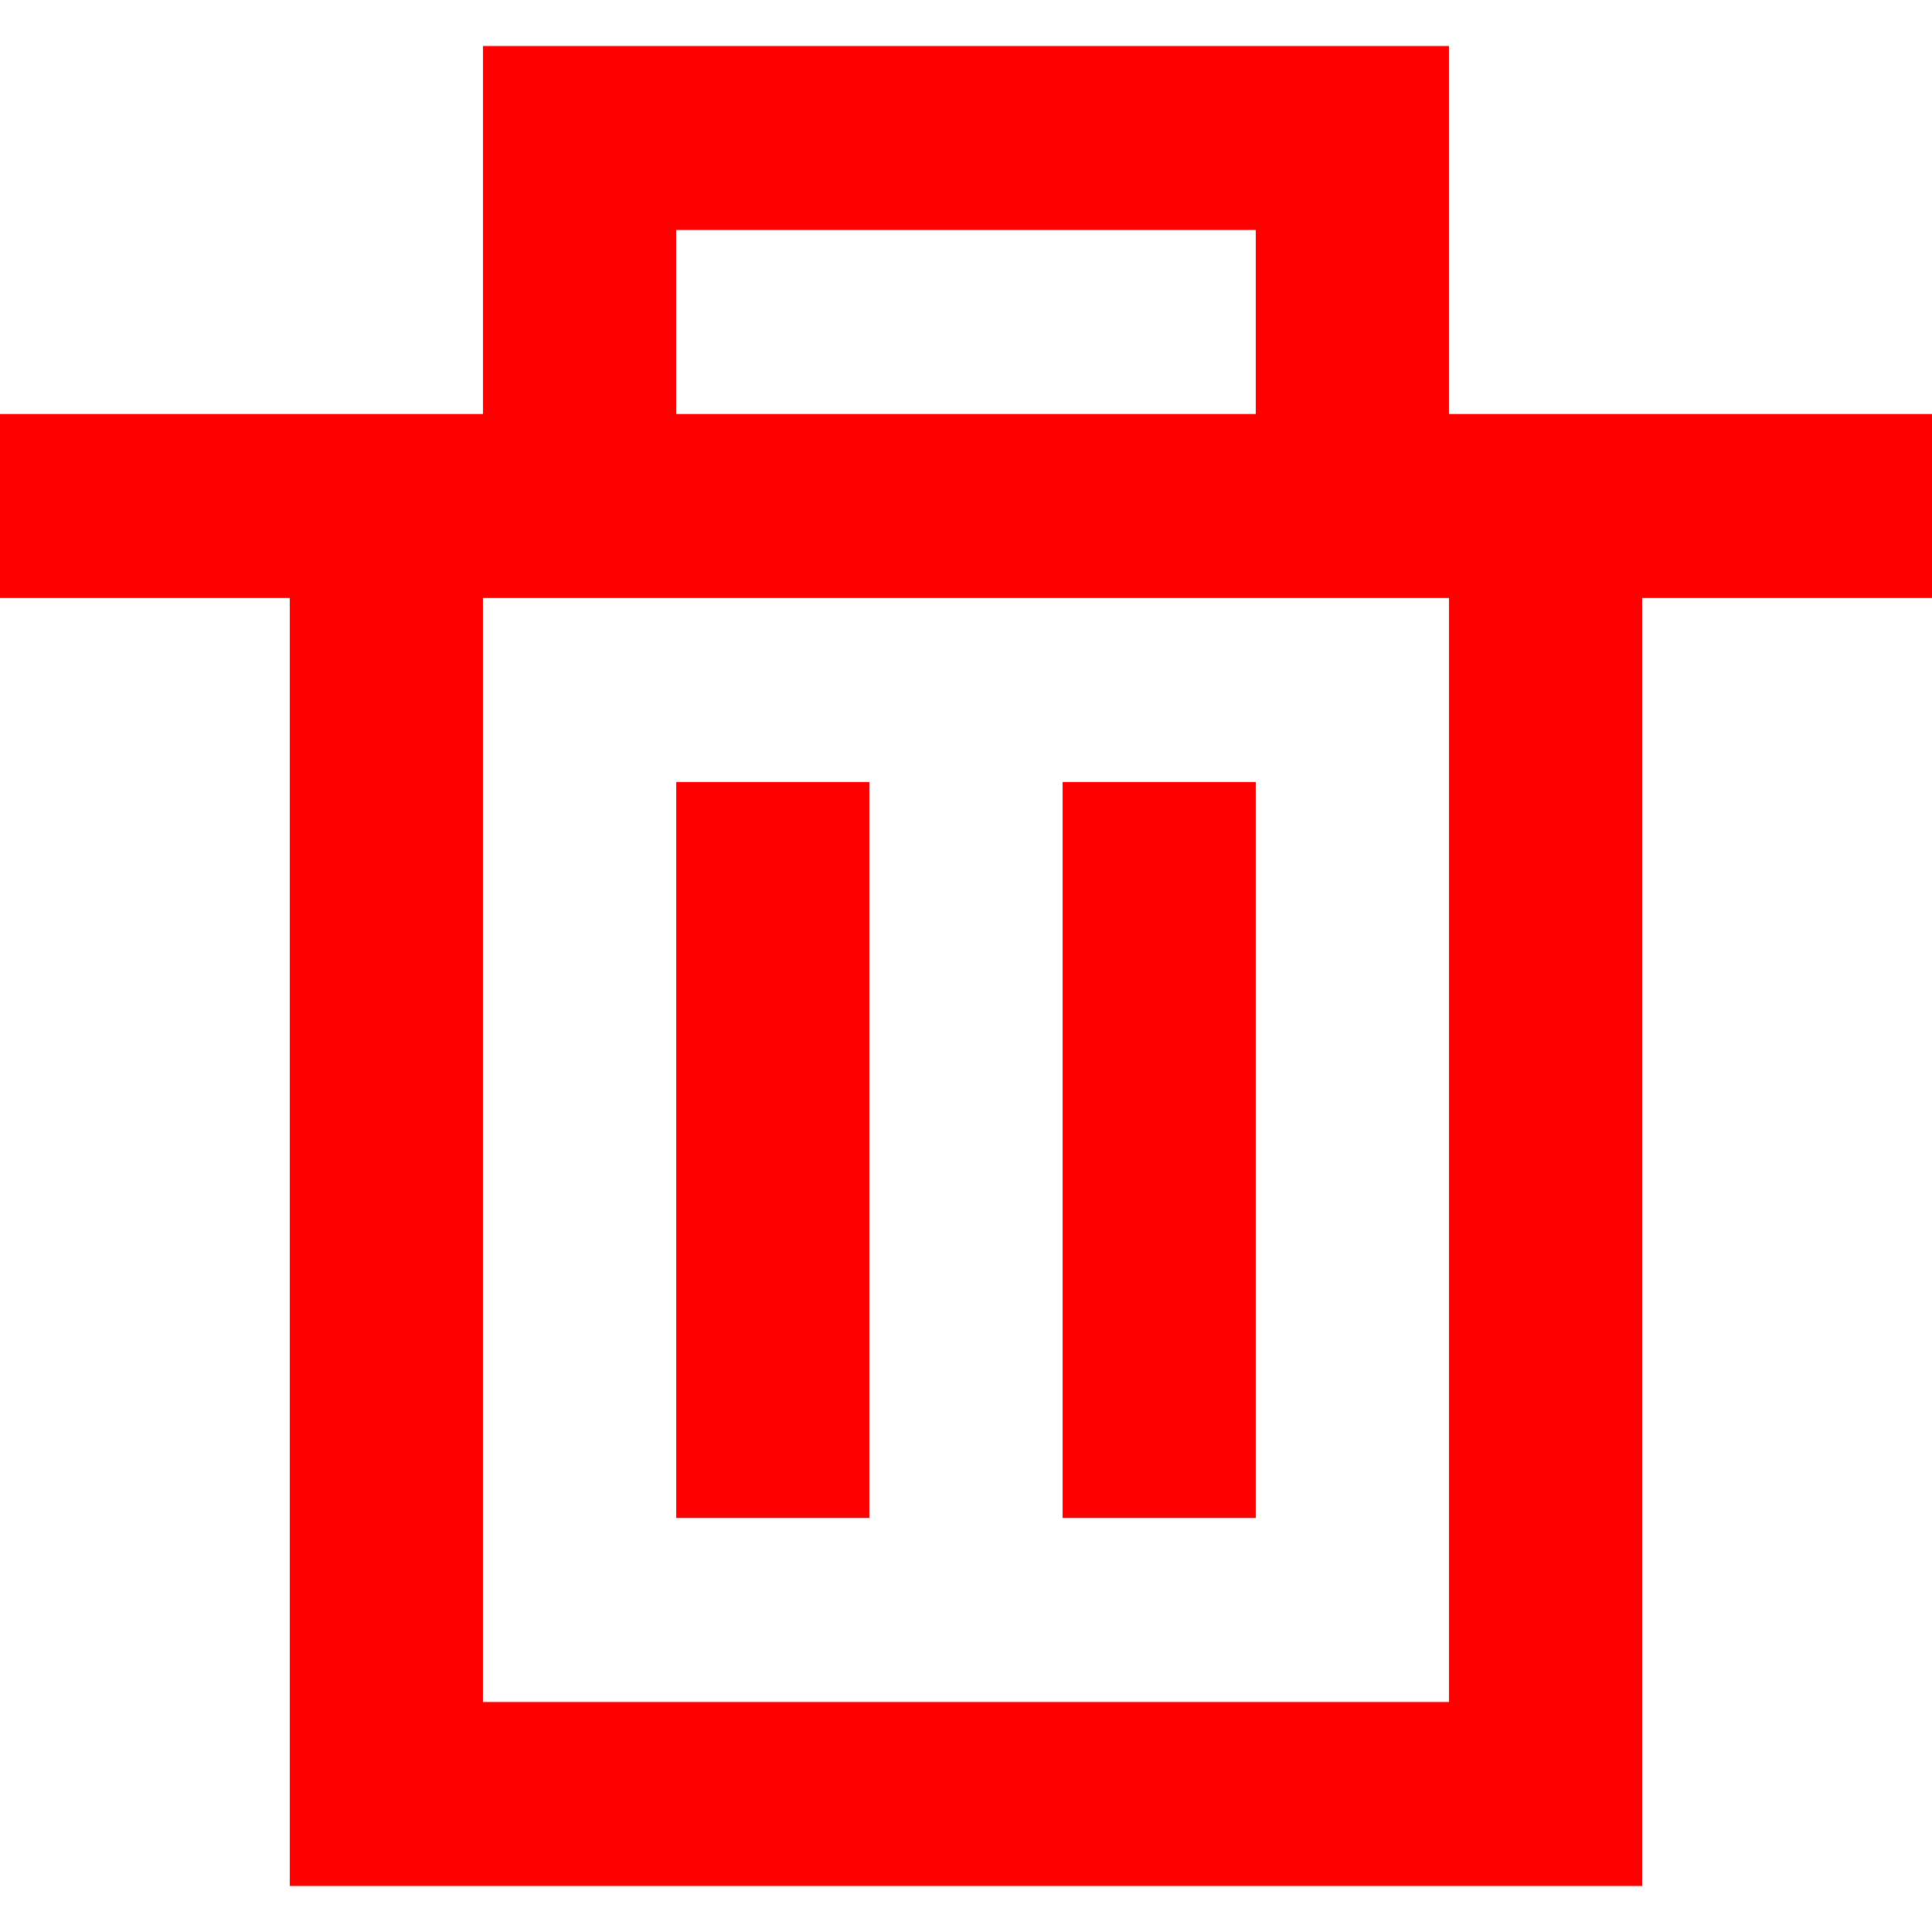
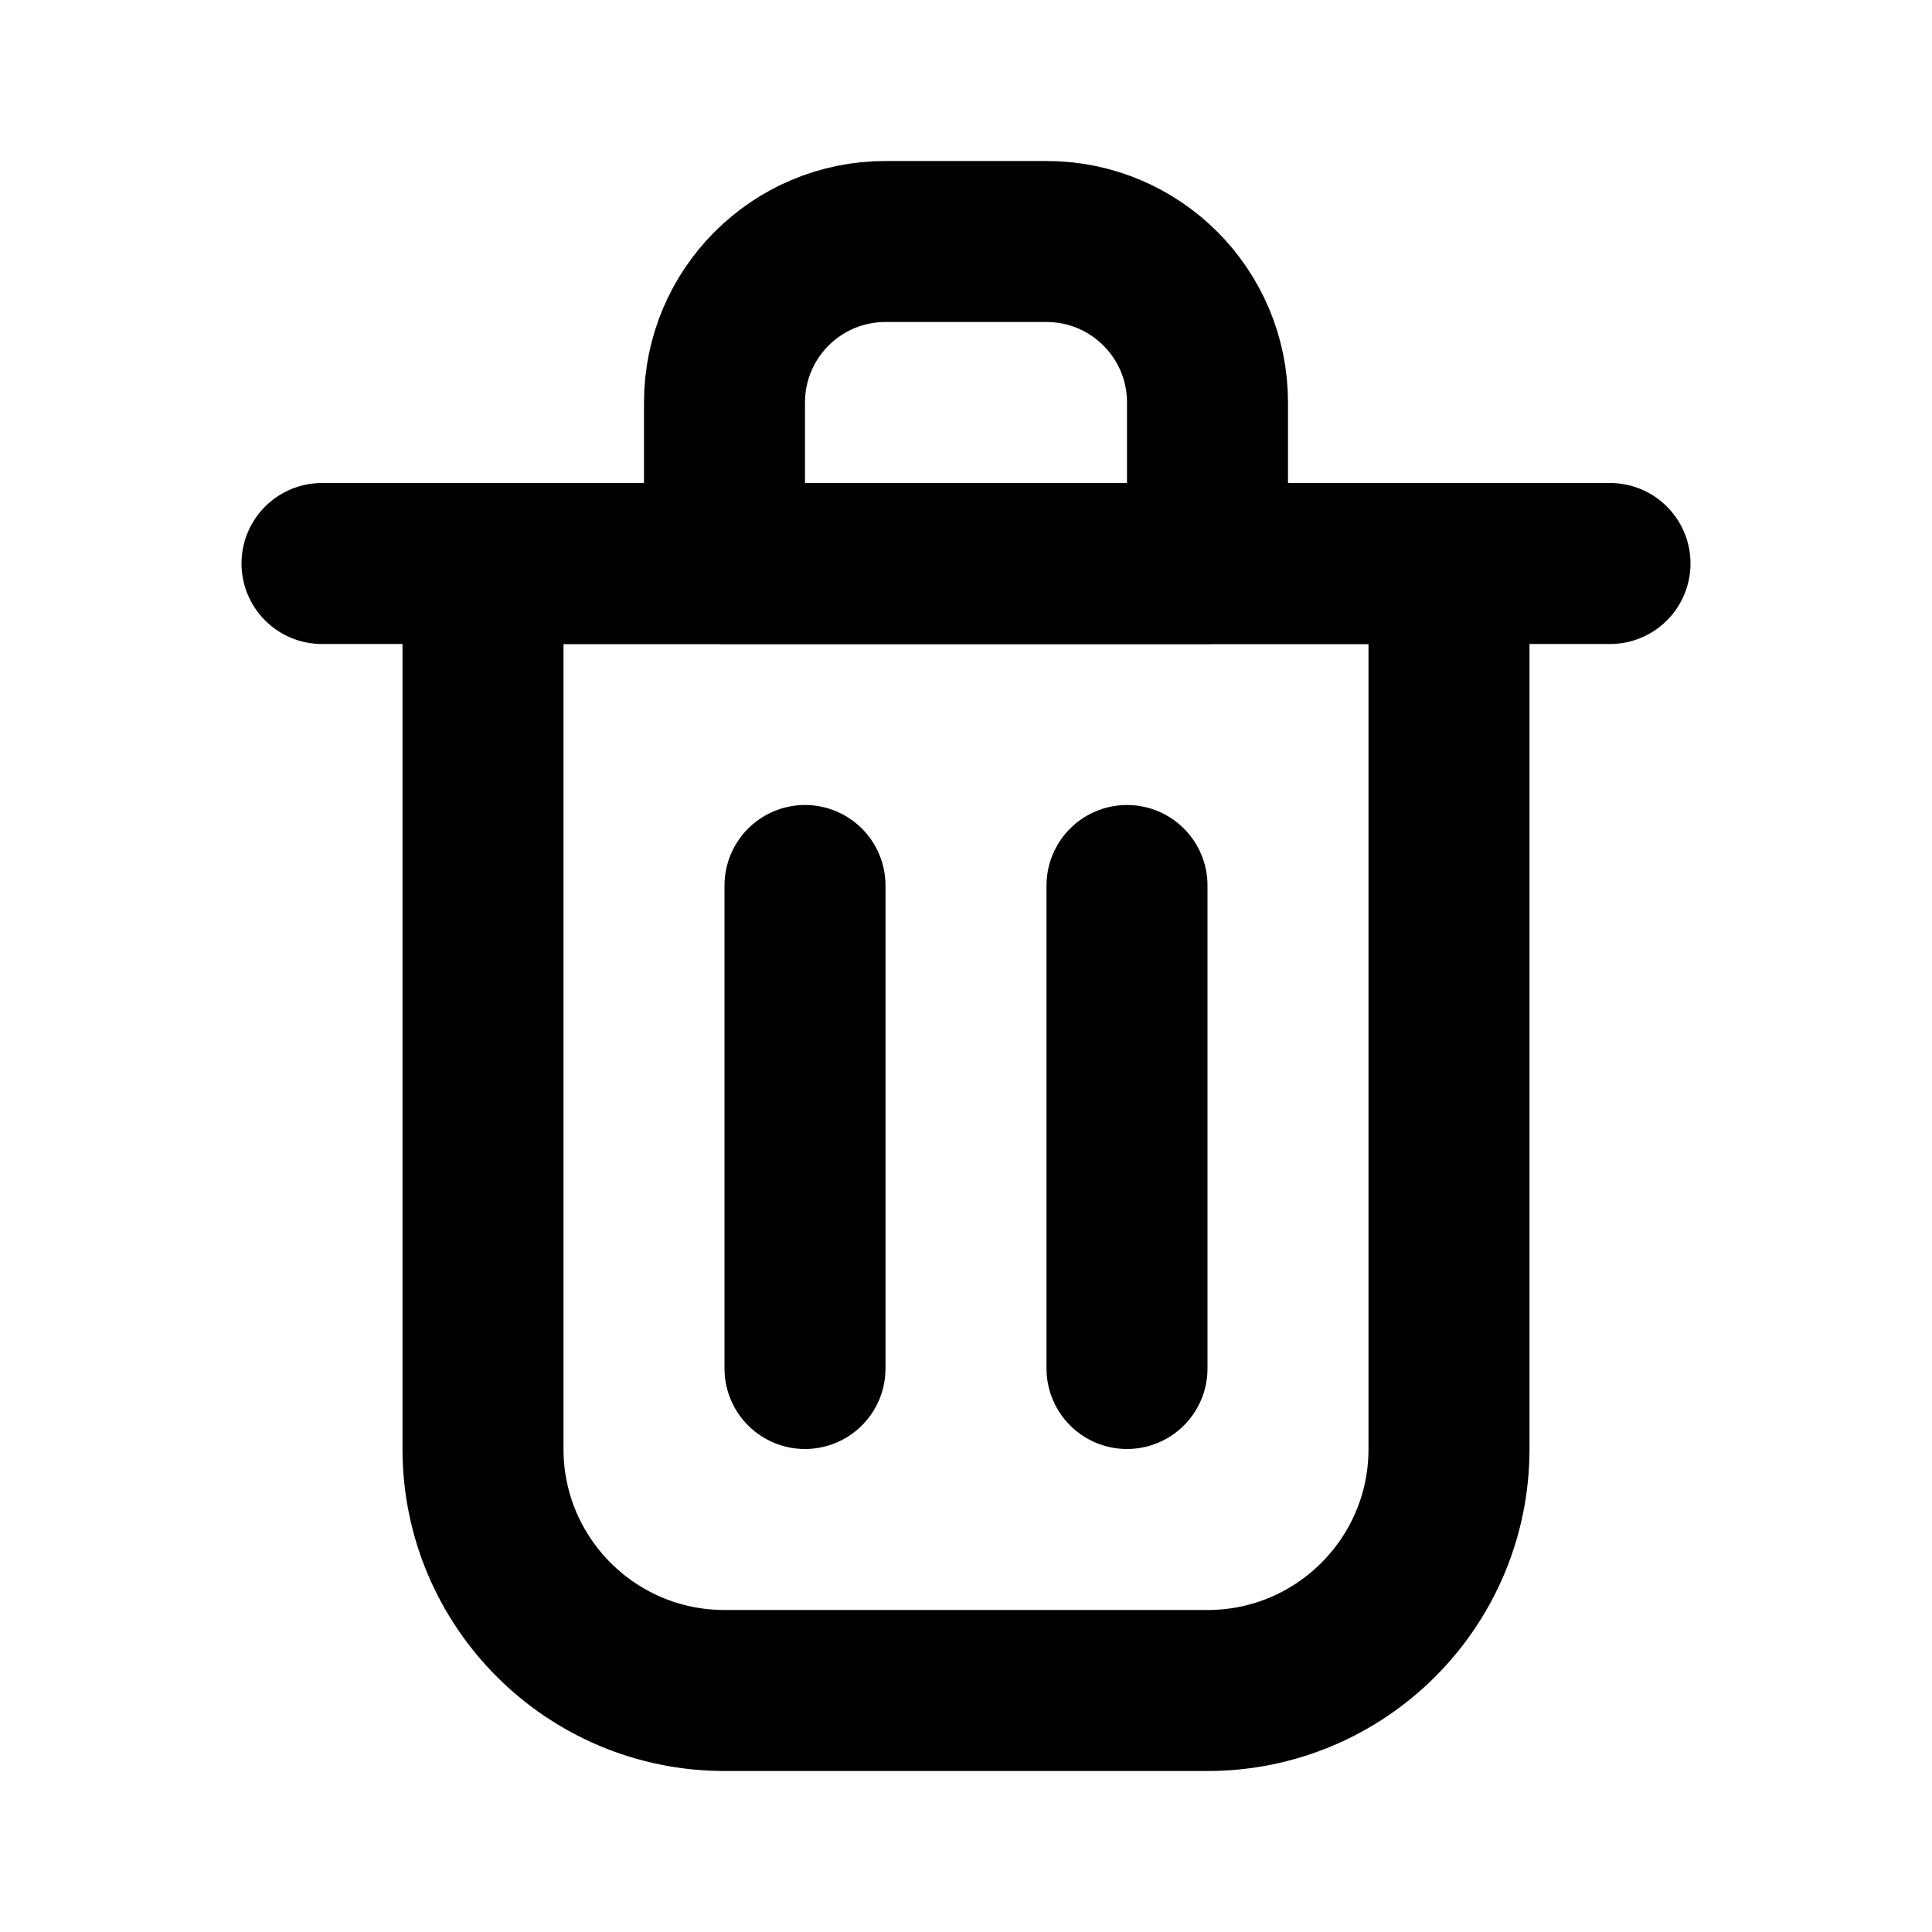
- <svg xmlns="http://www.w3.org/2000/svg" width="800px" height="800px" viewBox="0 -0.5 21 21" version="1.1" fill="#ff0000" stroke="#ff0000">
-   <g id="SVGRepo_bgCarrier" stroke-width="0" />
-   <g id="SVGRepo_tracerCarrier" stroke-linecap="round" stroke-linejoin="round" />
-   <g id="SVGRepo_iconCarrier">
-     <defs> </defs>
-     <g id="Page-1" stroke="none" stroke-width="1" fill="none" fill-rule="evenodd">
-       <g id="Dribbble-Light-Preview" transform="translate(-179, -360)" fill="#ff0000">
-         <g id="icons" transform="translate(56, 160)">
-           <path d="M130.35,216 L132.45,216 L132.45,208 L130.35,208 L130.35,216 Z M134.55,216 L136.65,216 L136.65,208 L134.55,208 L134.55,216 Z M128.25,218 L138.75,218 L138.75,206 L128.25,206 L128.25,218 Z M130.35,204 L136.65,204 L136.65,202 L130.35,202 L130.35,204 Z M138.75,204 L138.75,200 L128.25,200 L128.25,204 L123,204 L123,206 L126.15,206 L126.15,220 L140.85,220 L140.85,206 L144,206 L144,204 L138.75,204 Z" id="delete-[#1487]"> </path>
-         </g>
-       </g>
-     </g>
-   </g>
+ <svg xmlns="http://www.w3.org/2000/svg" width="800px" height="800px" viewBox="0 0 24 24" fill="none">
+   <path d="M10 11V17" stroke="#000000" stroke-width="2" stroke-linecap="round" stroke-linejoin="round" />
+   <path d="M14 11V17" stroke="#000000" stroke-width="2" stroke-linecap="round" stroke-linejoin="round" />
+   <path d="M4 7H20" stroke="#000000" stroke-width="2" stroke-linecap="round" stroke-linejoin="round" />
+   <path d="M6 7H12H18V18C18 19.657 16.657 21 15 21H9C7.343 21 6 19.657 6 18V7Z" stroke="#000000" stroke-width="2" stroke-linecap="round" stroke-linejoin="round" />
+   <path d="M9 5C9 3.895 9.895 3 11 3H13C14.105 3 15 3.895 15 5V7H9V5Z" stroke="#000000" stroke-width="2" stroke-linecap="round" stroke-linejoin="round" />
</svg>
